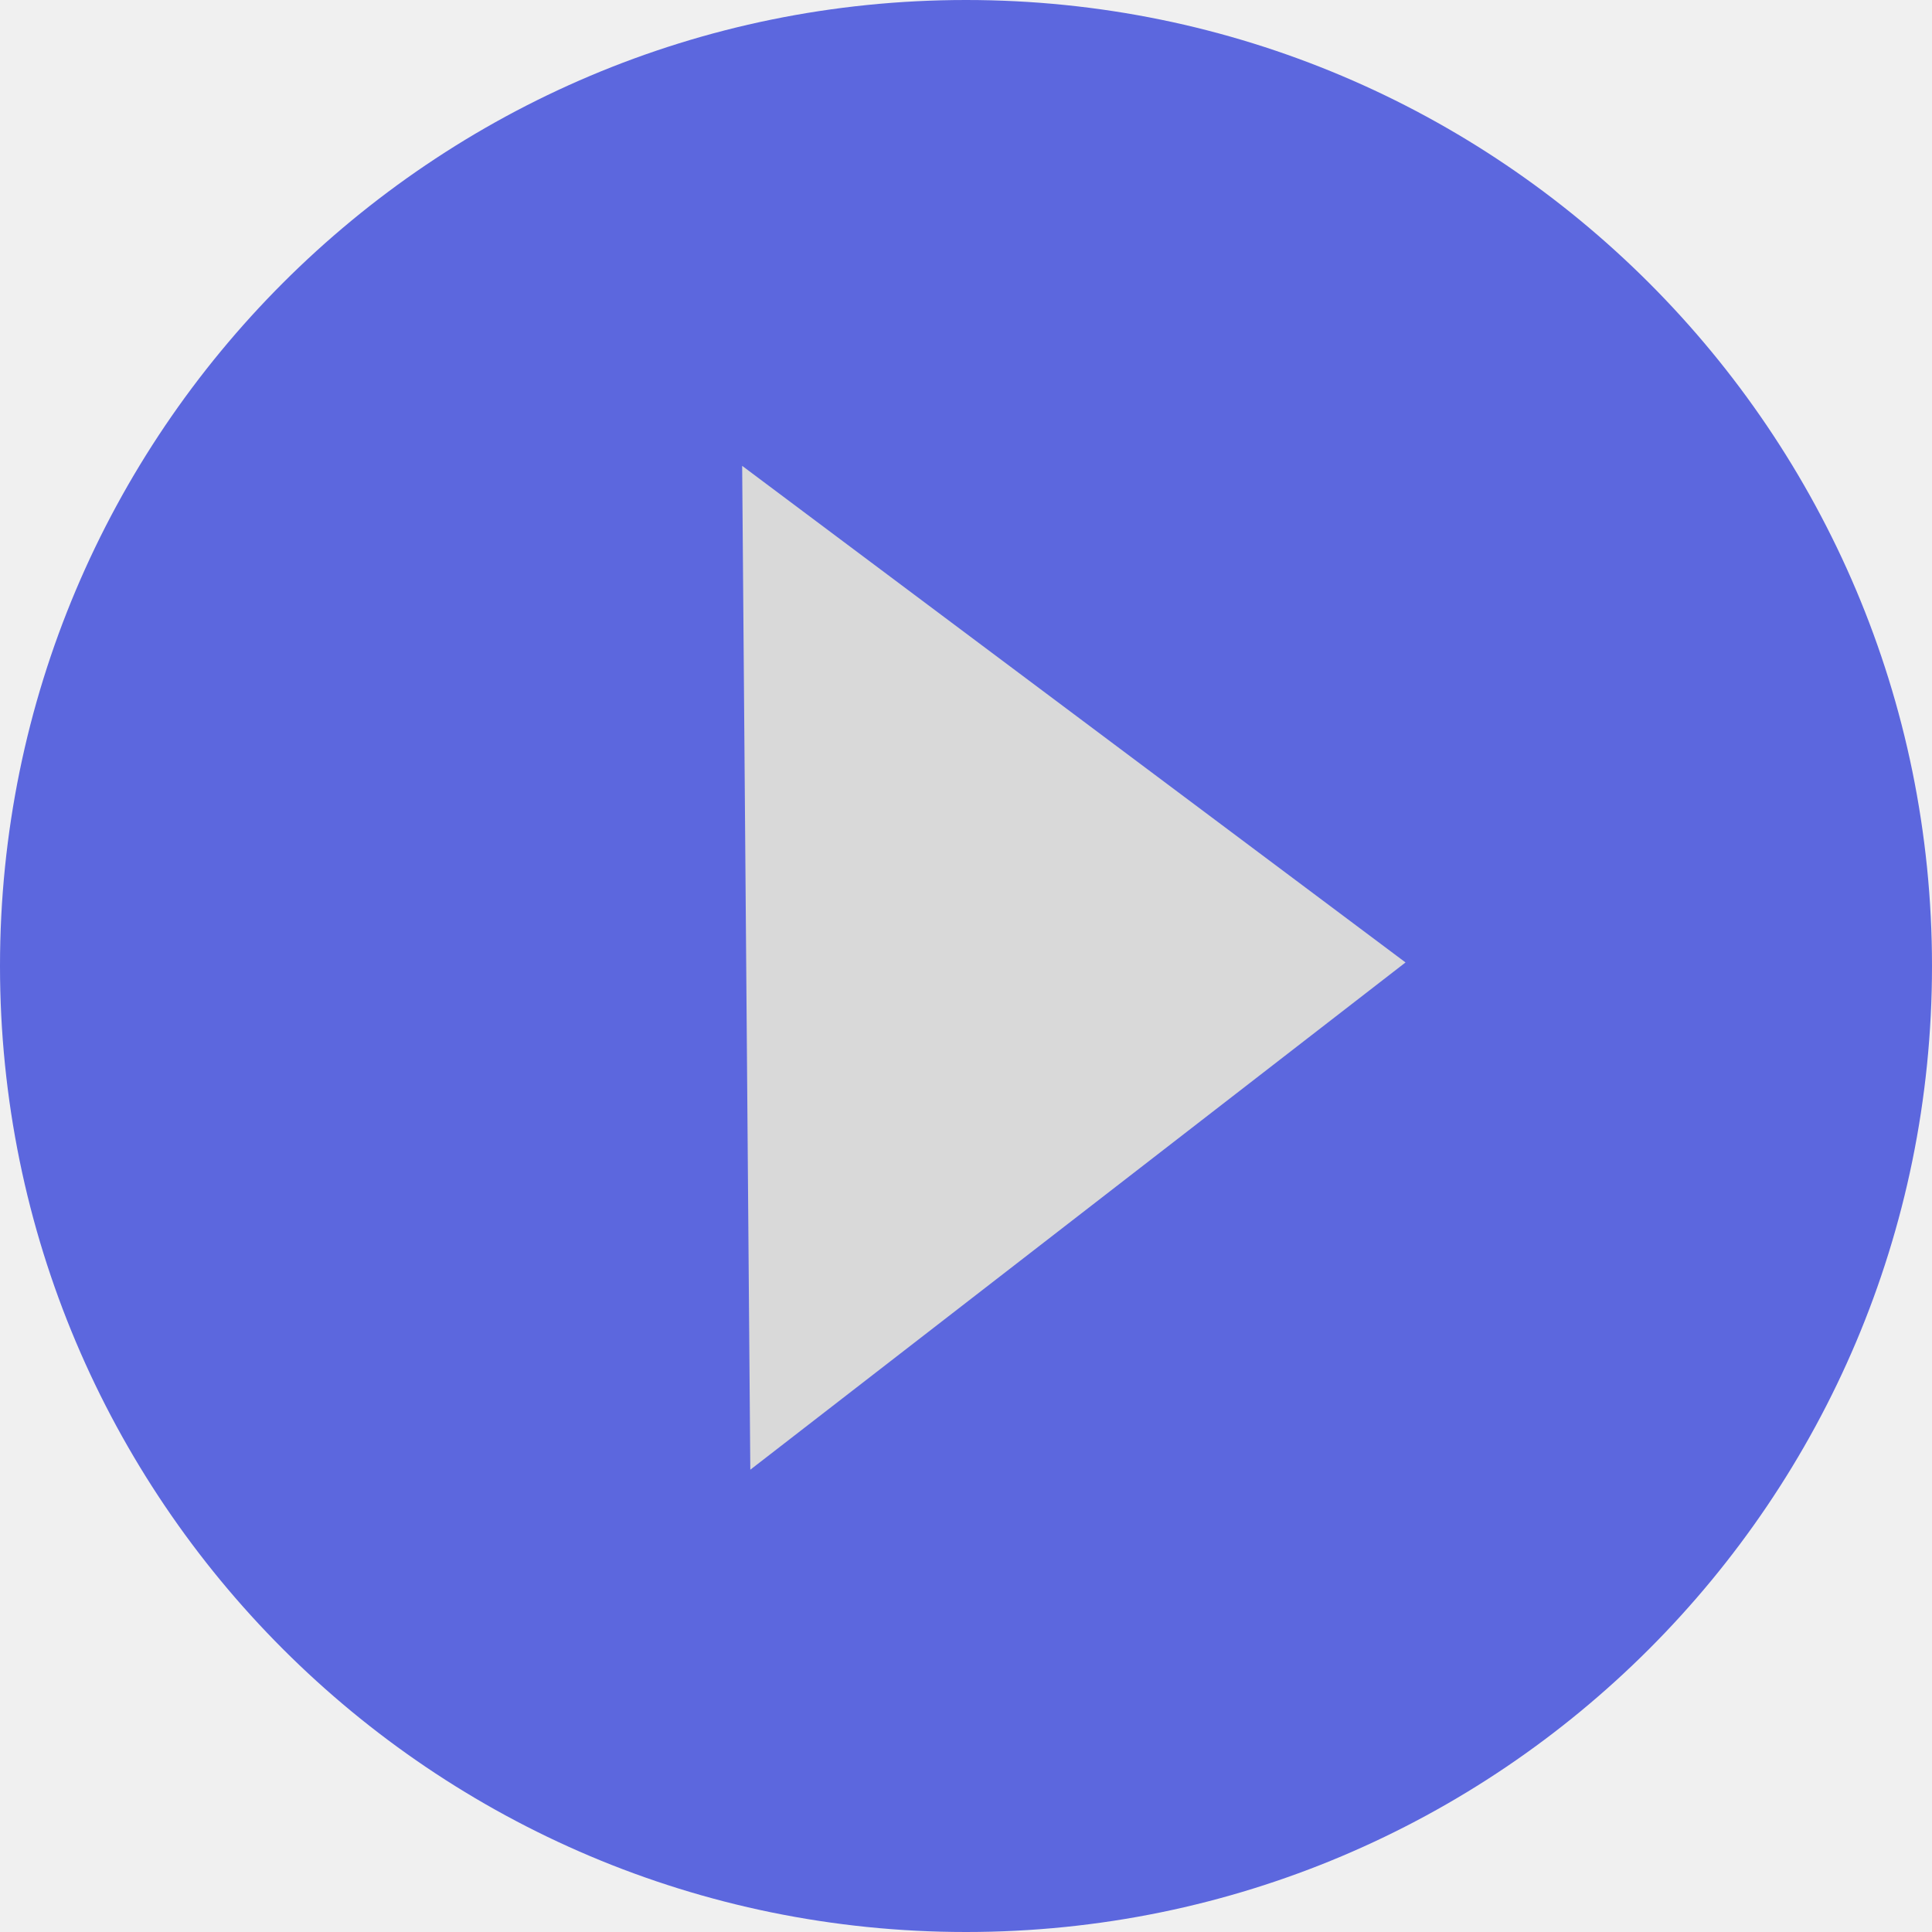
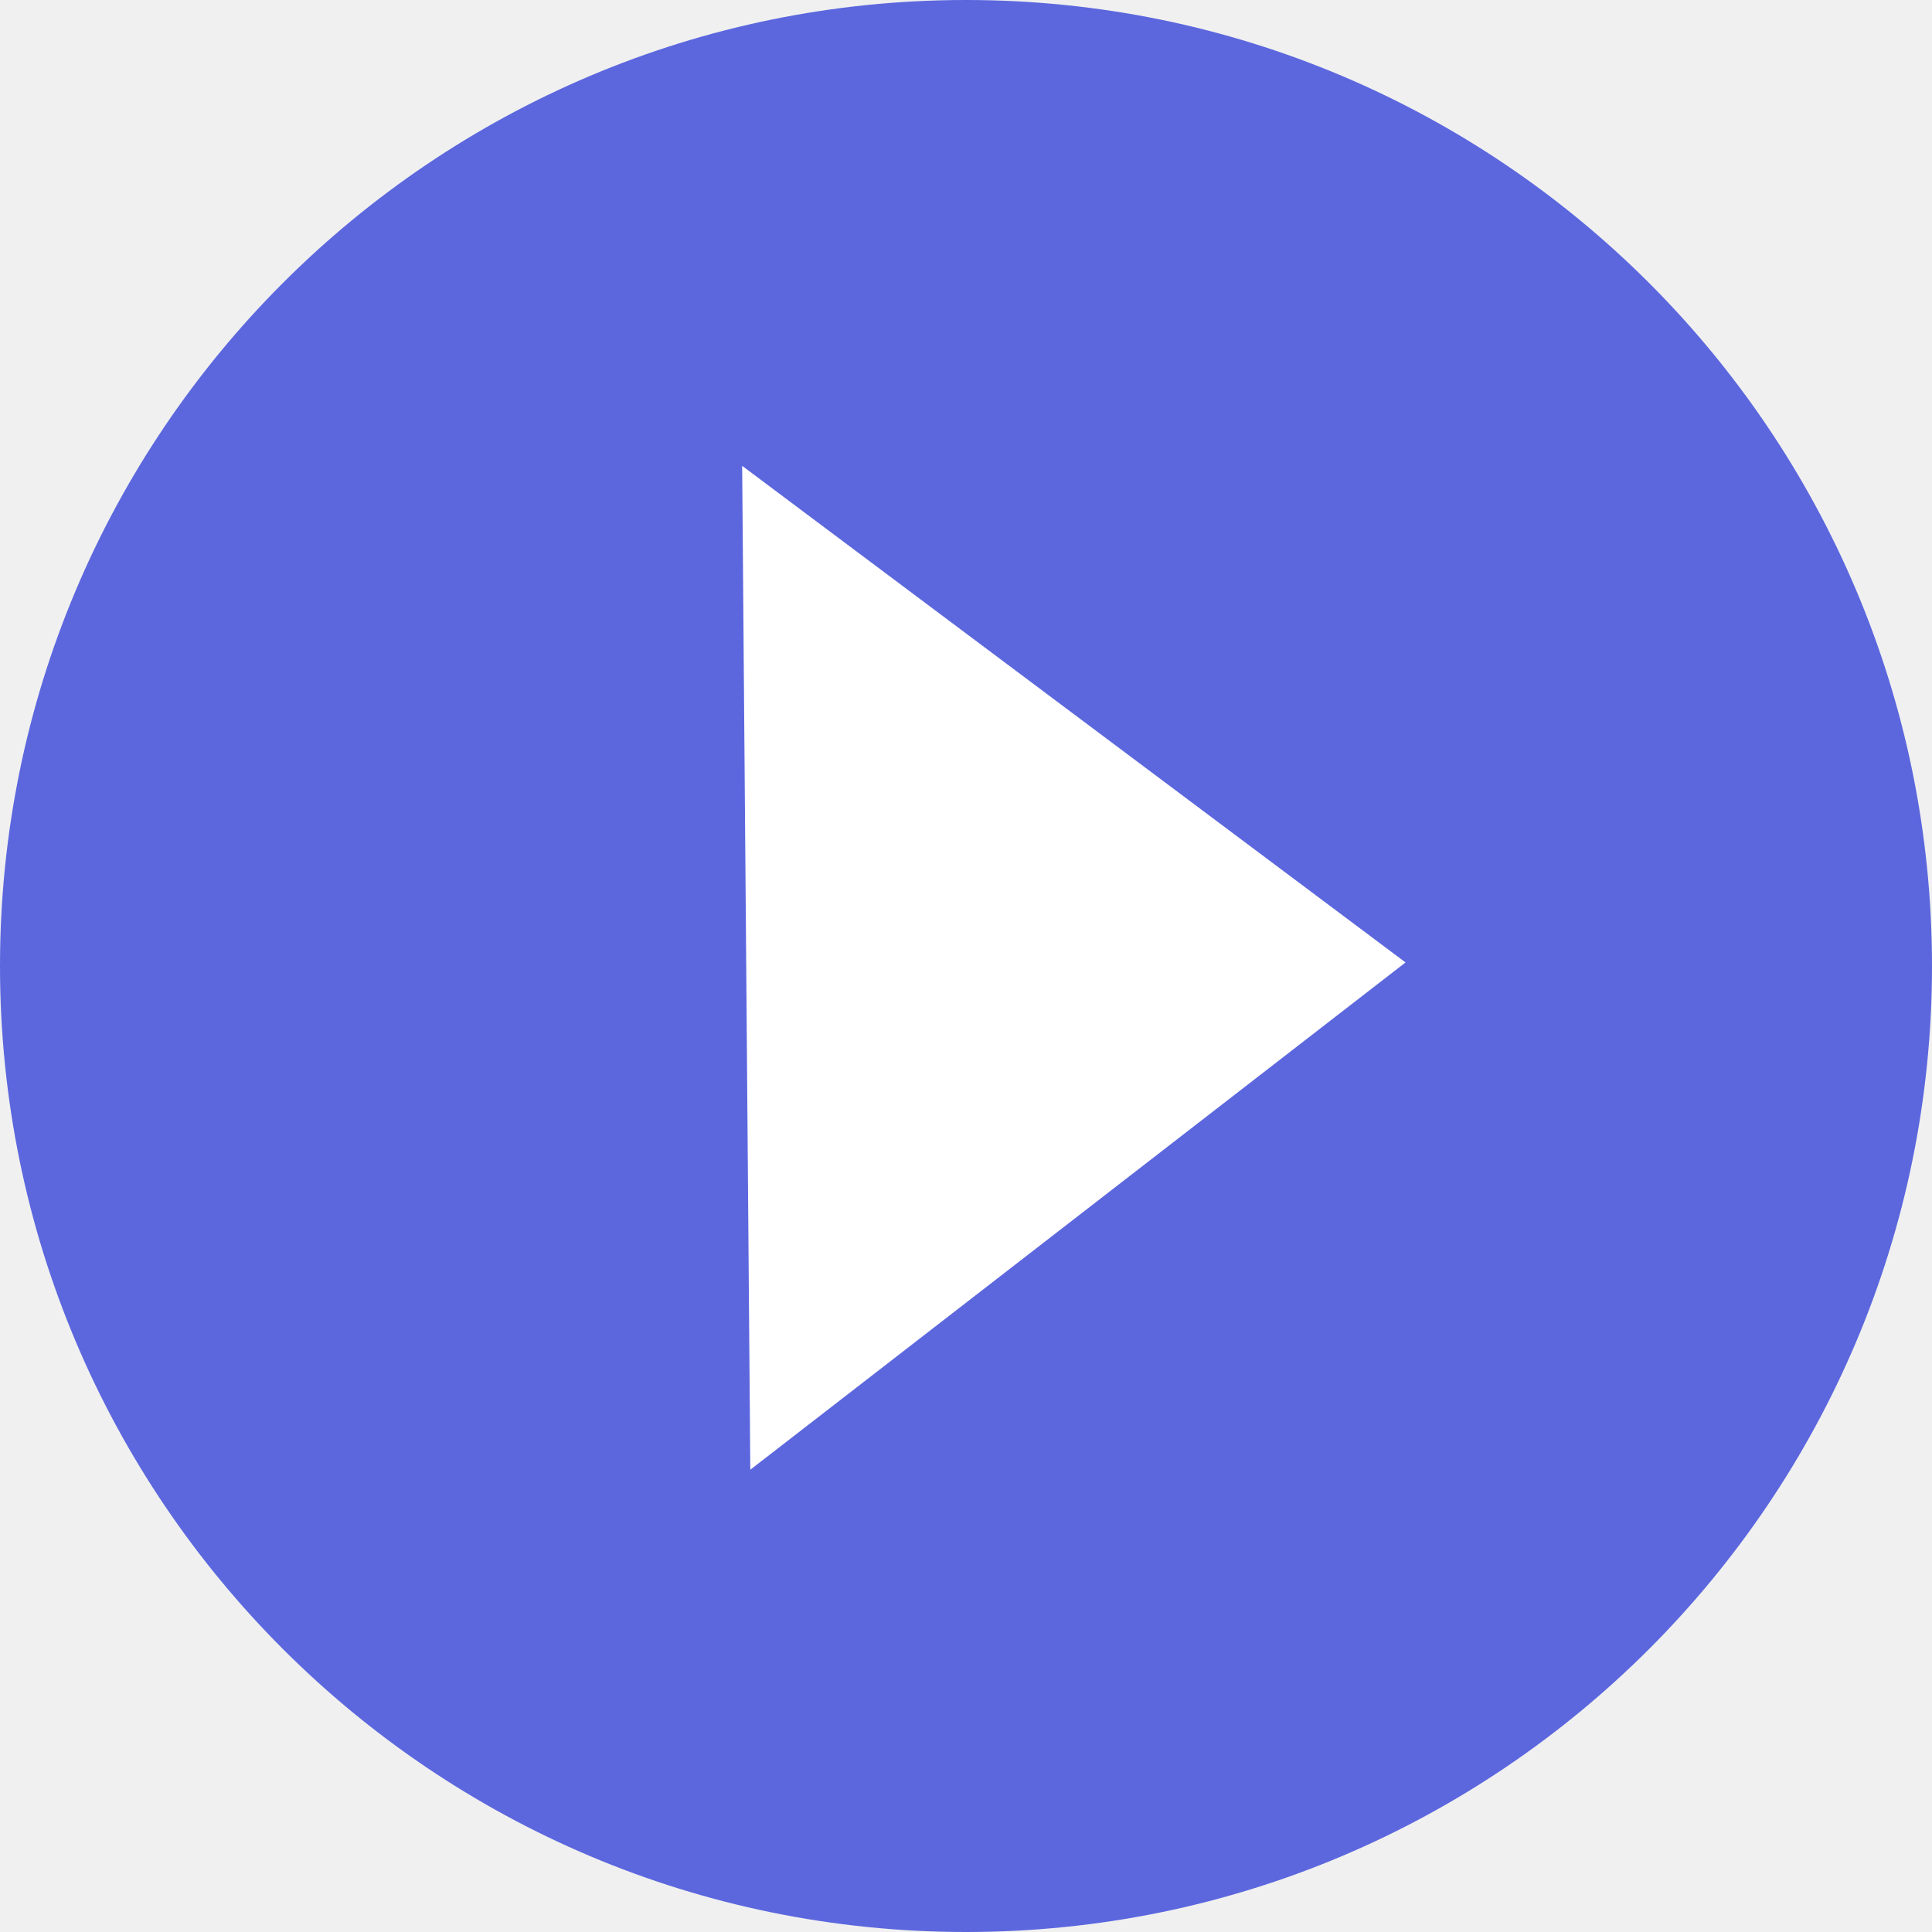
<svg xmlns="http://www.w3.org/2000/svg" width="50" height="50" viewBox="0 0 50 50" fill="none">
  <rect width="50" height="50" rx="25" fill="#5C67DE" />
-   <path d="M36.375 24.908L19.418 38.036L19.207 12.056L36.375 24.908Z" fill="#D9D9D9" />
+   <path d="M36.375 24.908L19.418 38.036L19.207 12.056L36.375 24.908Z" fill="white" />
</svg>
